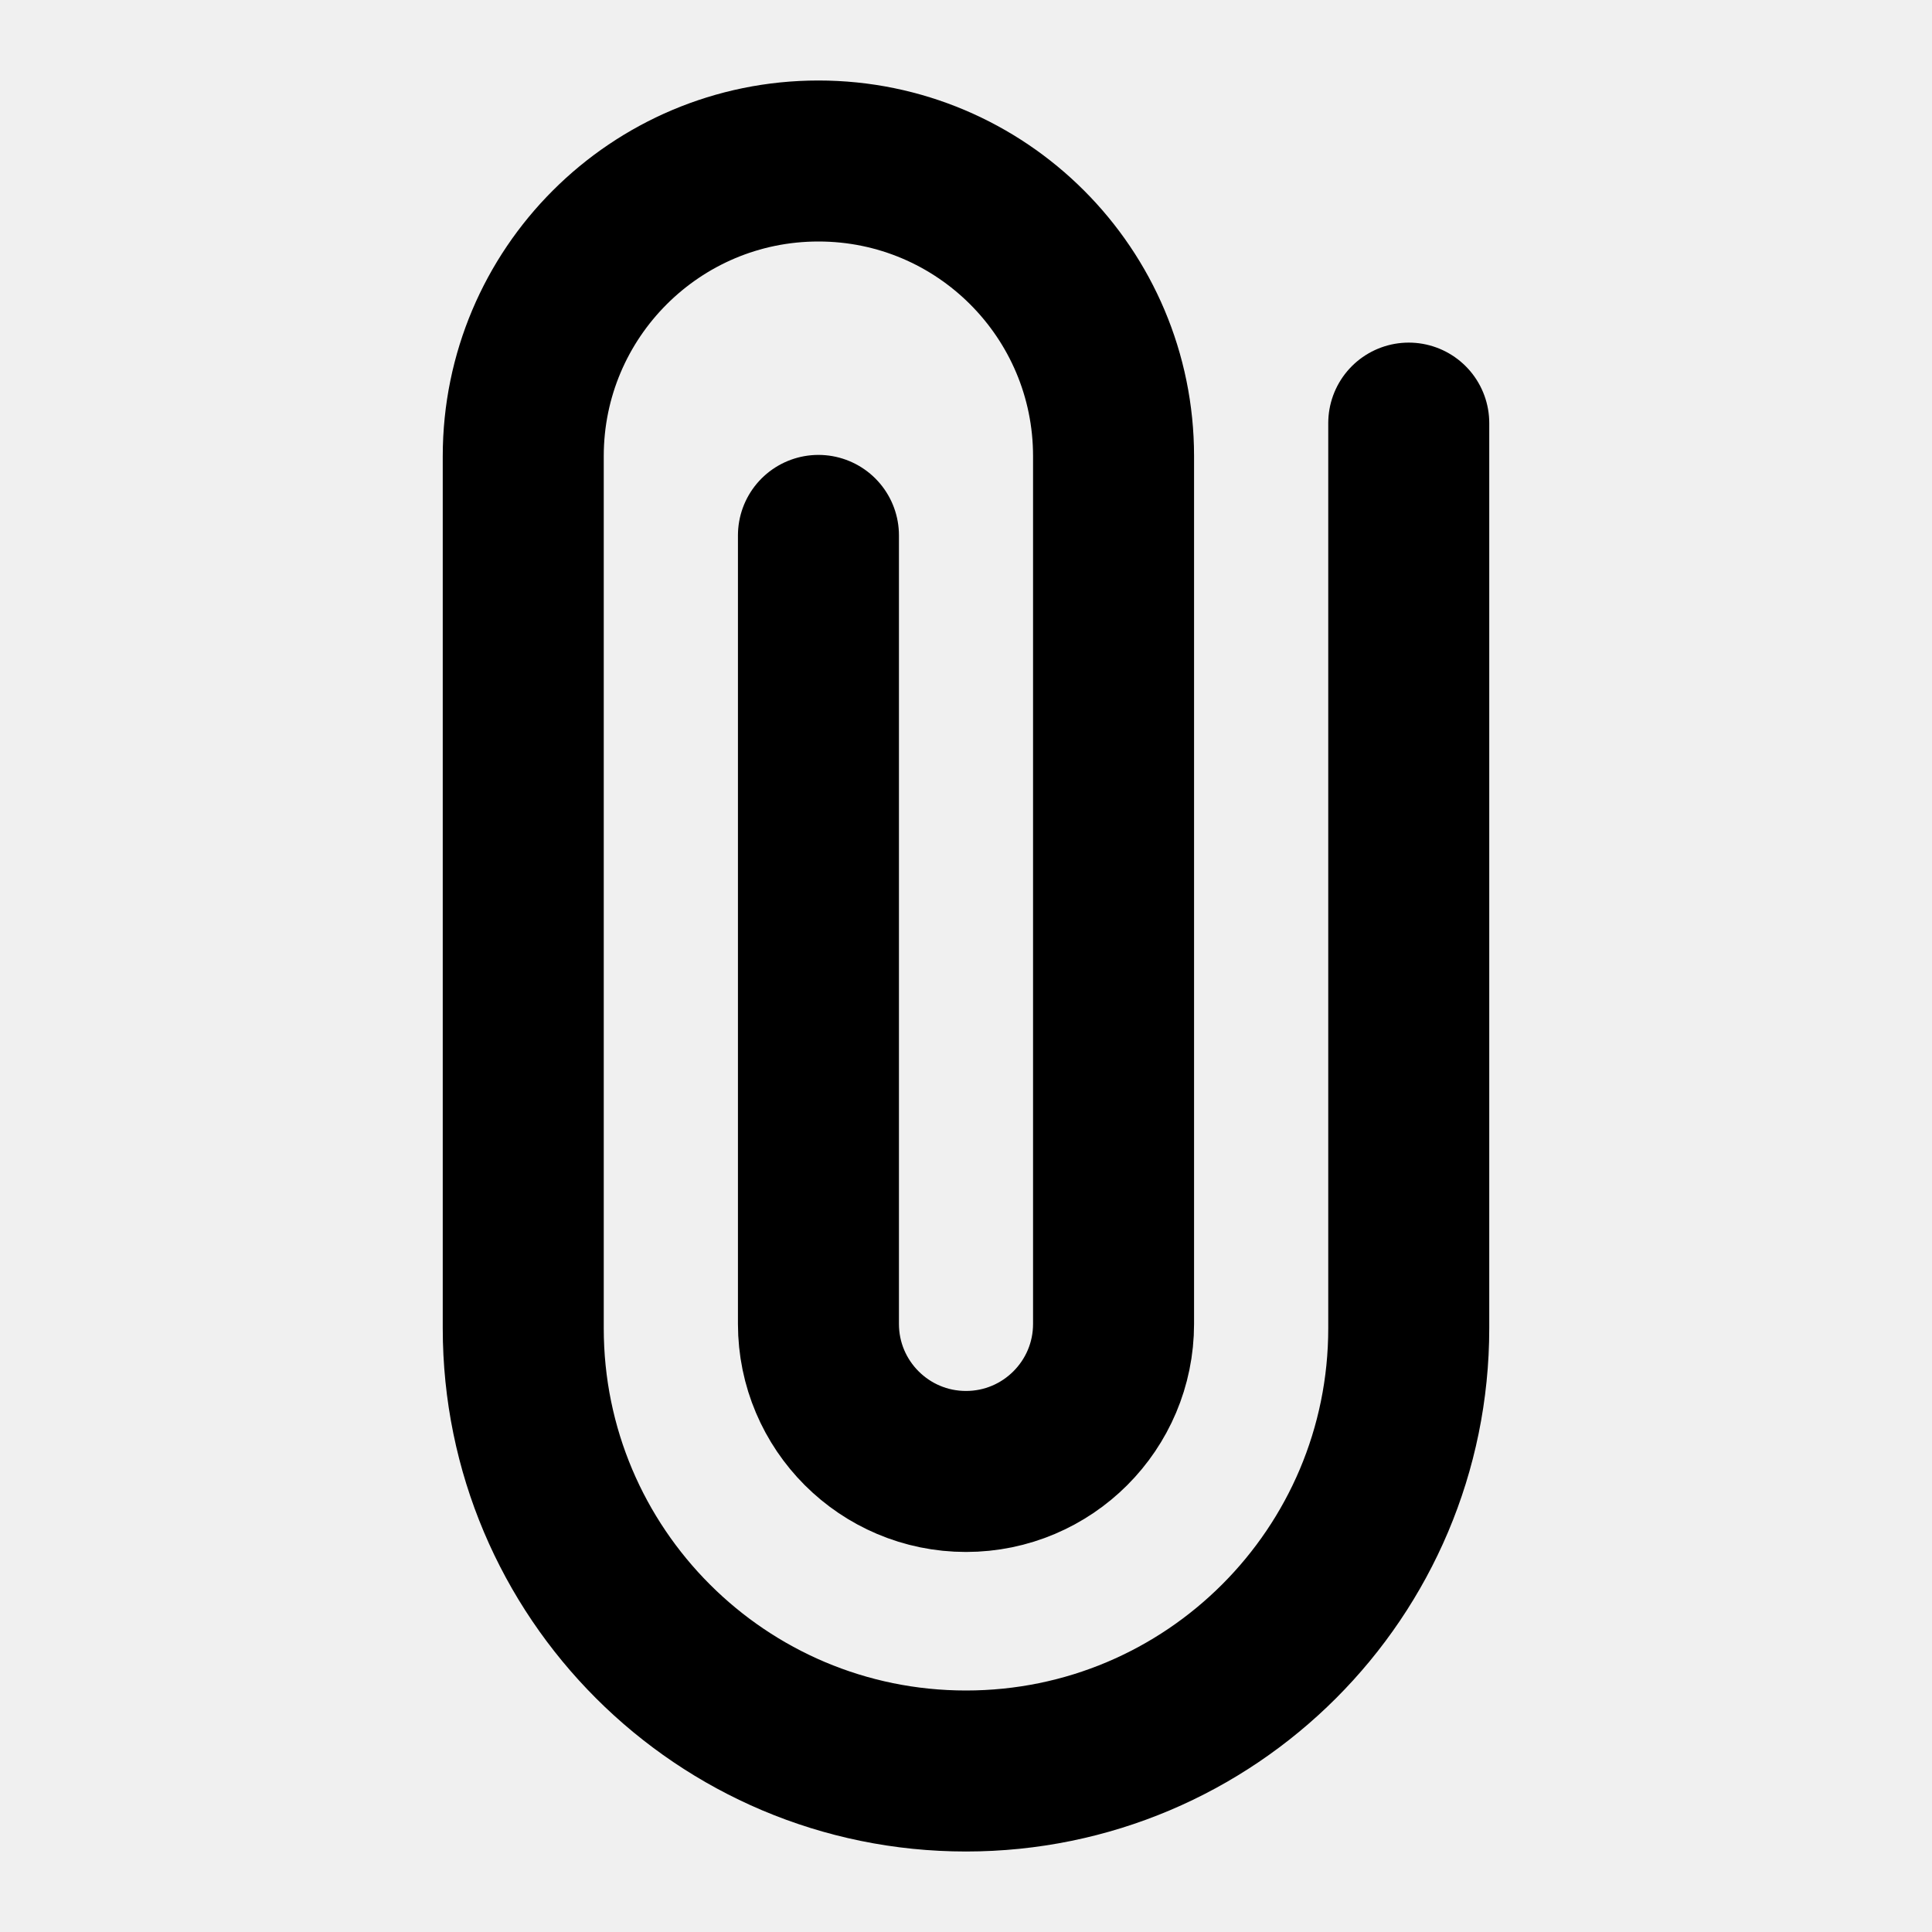
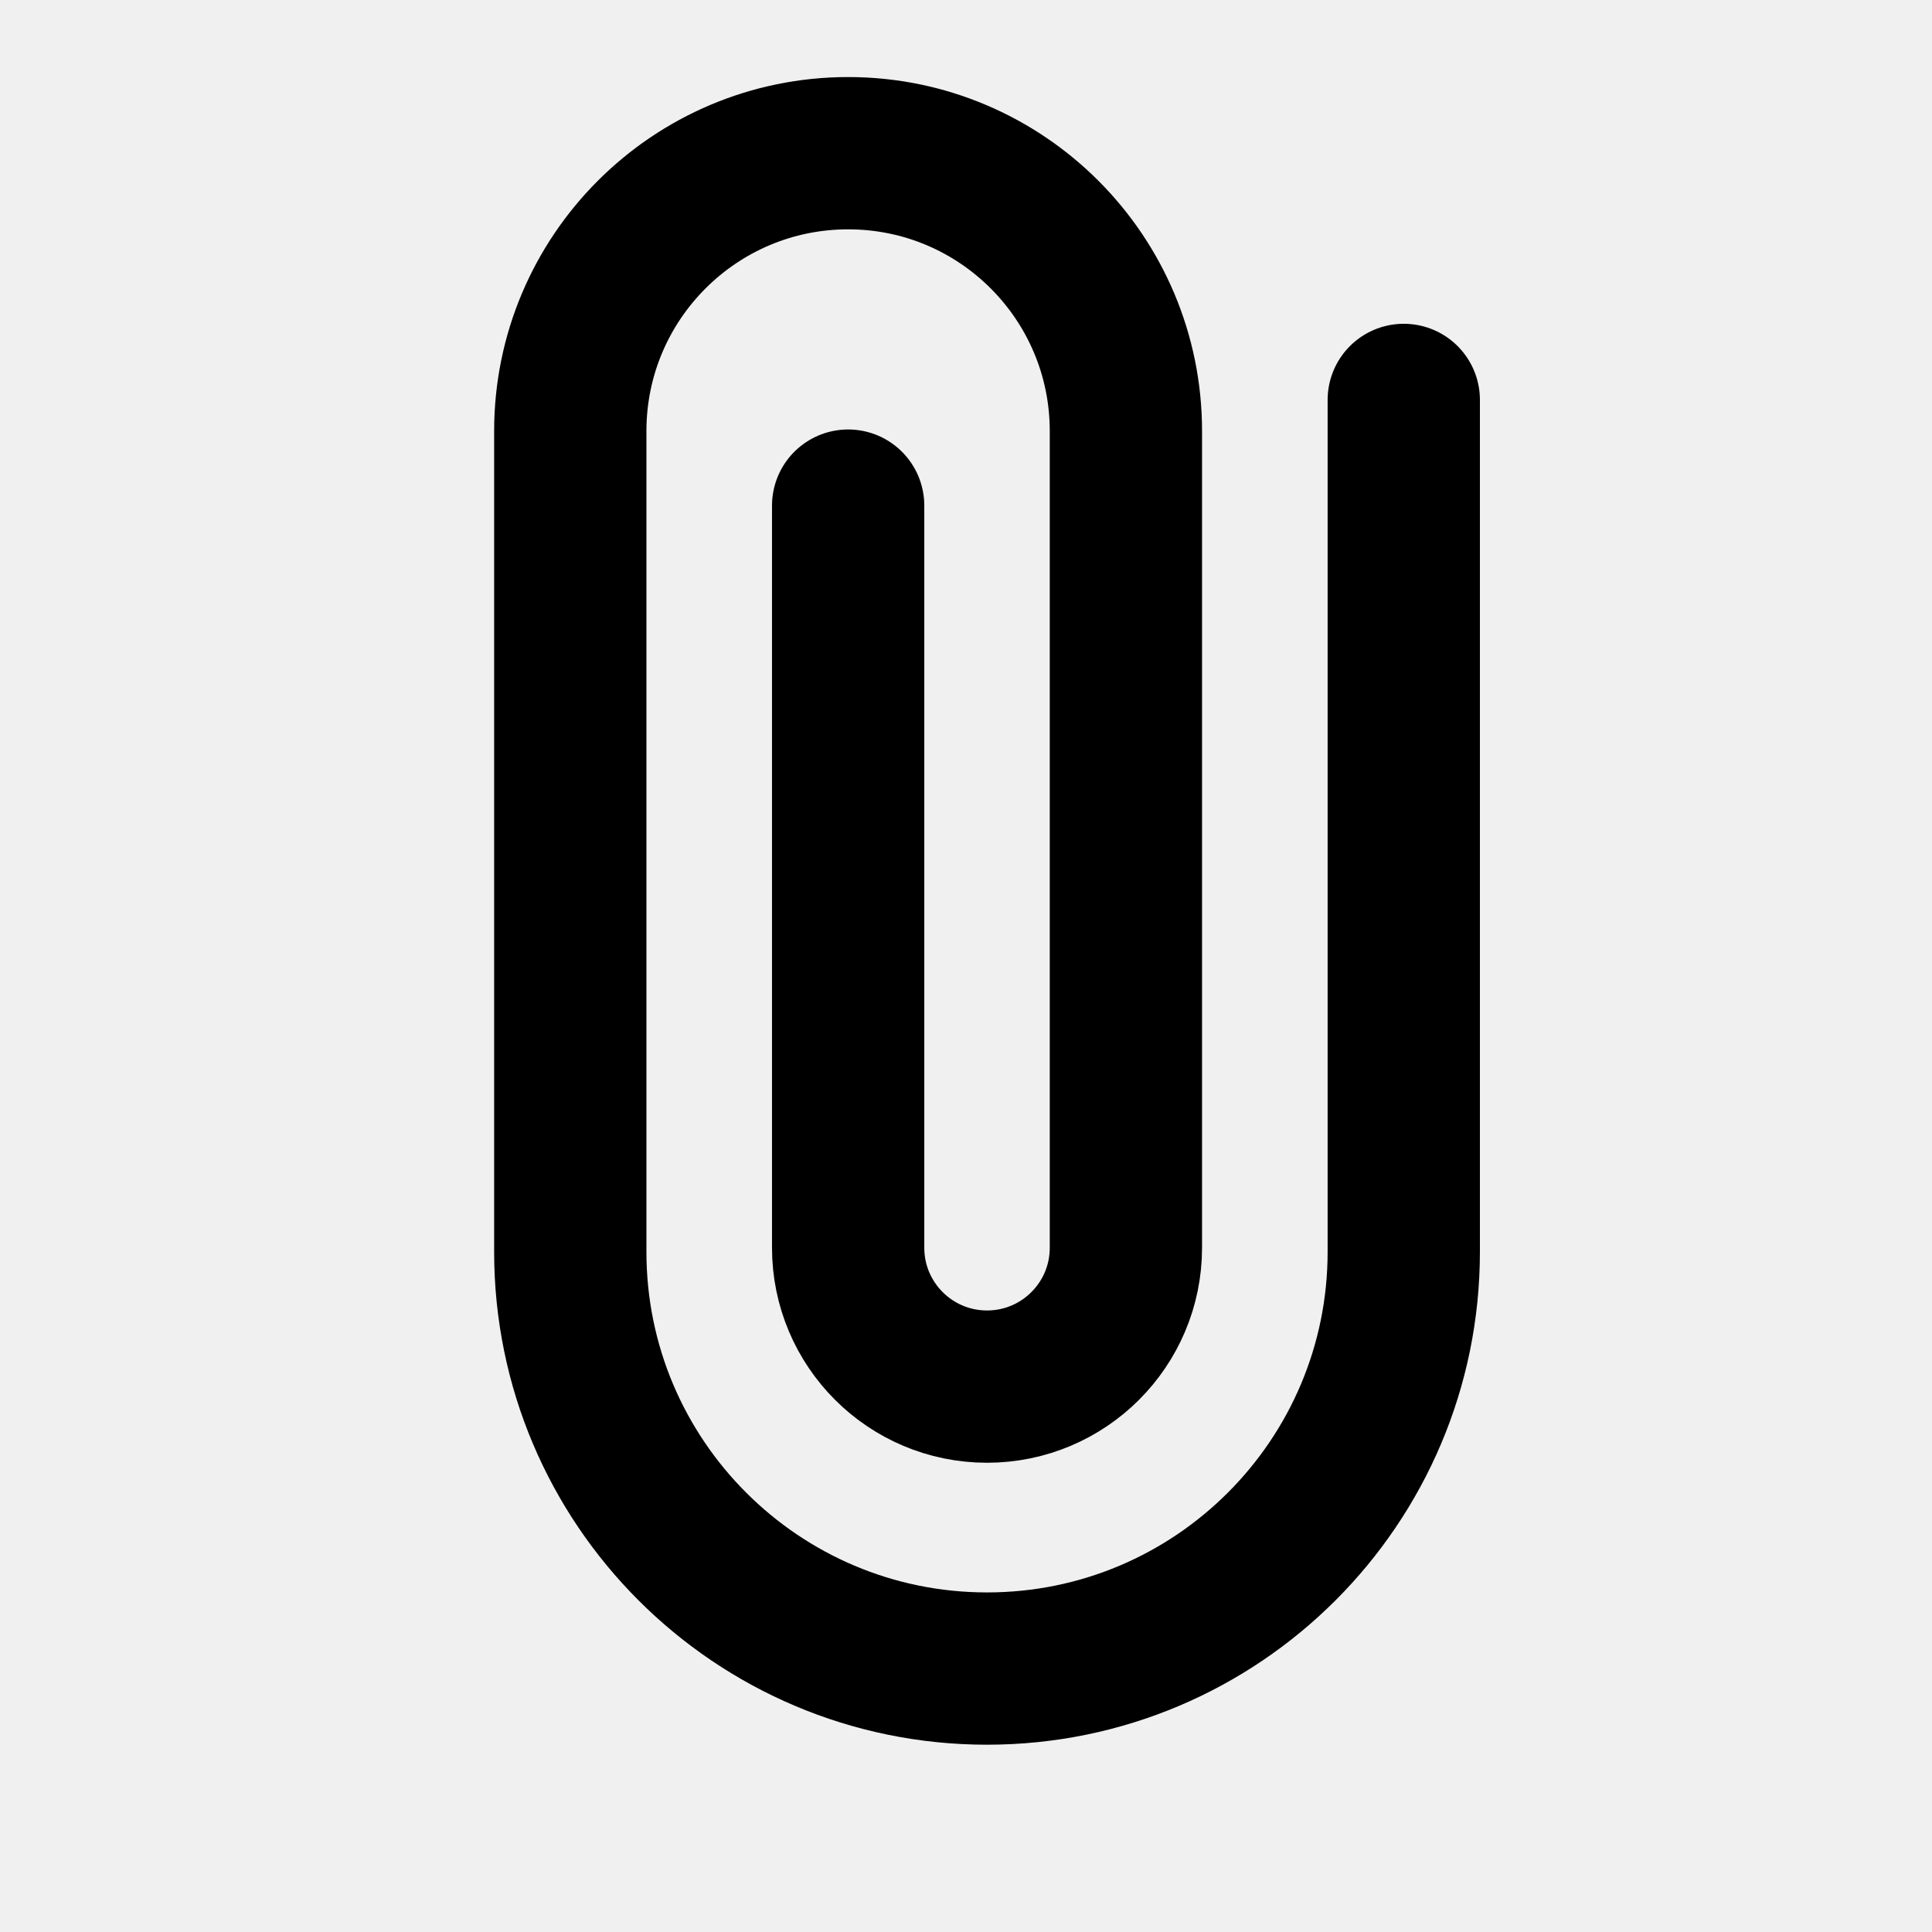
- <svg xmlns="http://www.w3.org/2000/svg" width="24" height="24" viewBox="0 0 24 24" fill="none">
-   <path d="M17.5 5.256V16.5C17.5 19.538 15.038 22 12 22C8.962 22 6.5 19.538 6.5 16.5V5.667C6.5 3.642 8.142 2 10.167 2C12.192 2 13.833 3.642 13.833 5.667V16.446C13.833 17.458 13.012 18.279 12 18.279C10.988 18.279 10.167 17.458 10.167 16.446V6.651" stroke="black" stroke-width="2" stroke-linecap="round" stroke-linejoin="round" />
+ <svg xmlns="http://www.w3.org/2000/svg" width="17" height="17" viewBox="0 0 17 17" fill="none">
+   <g clip-path="url(#clip0_802_868)">
+     <path d="M12.352 3.519V11.015C12.352 13.04 10.71 14.682 8.685 14.682C6.66 14.682 5.018 13.04 5.018 11.015V3.793C5.018 2.443 6.113 1.348 7.463 1.348C8.813 1.348 9.907 2.443 9.907 3.793V10.979C9.907 11.654 9.36 12.201 8.685 12.201C8.01 12.201 7.463 11.654 7.463 10.979V4.449" stroke="black" stroke-width="1.34" stroke-linecap="round" stroke-linejoin="round" />
+   </g>
+   <defs>
+     <clipPath id="clip0_802_868">
+       <rect width="16" height="16" fill="white" transform="translate(0.684998 0.0149994)" />
+     </clipPath>
+   </defs>
</svg>
